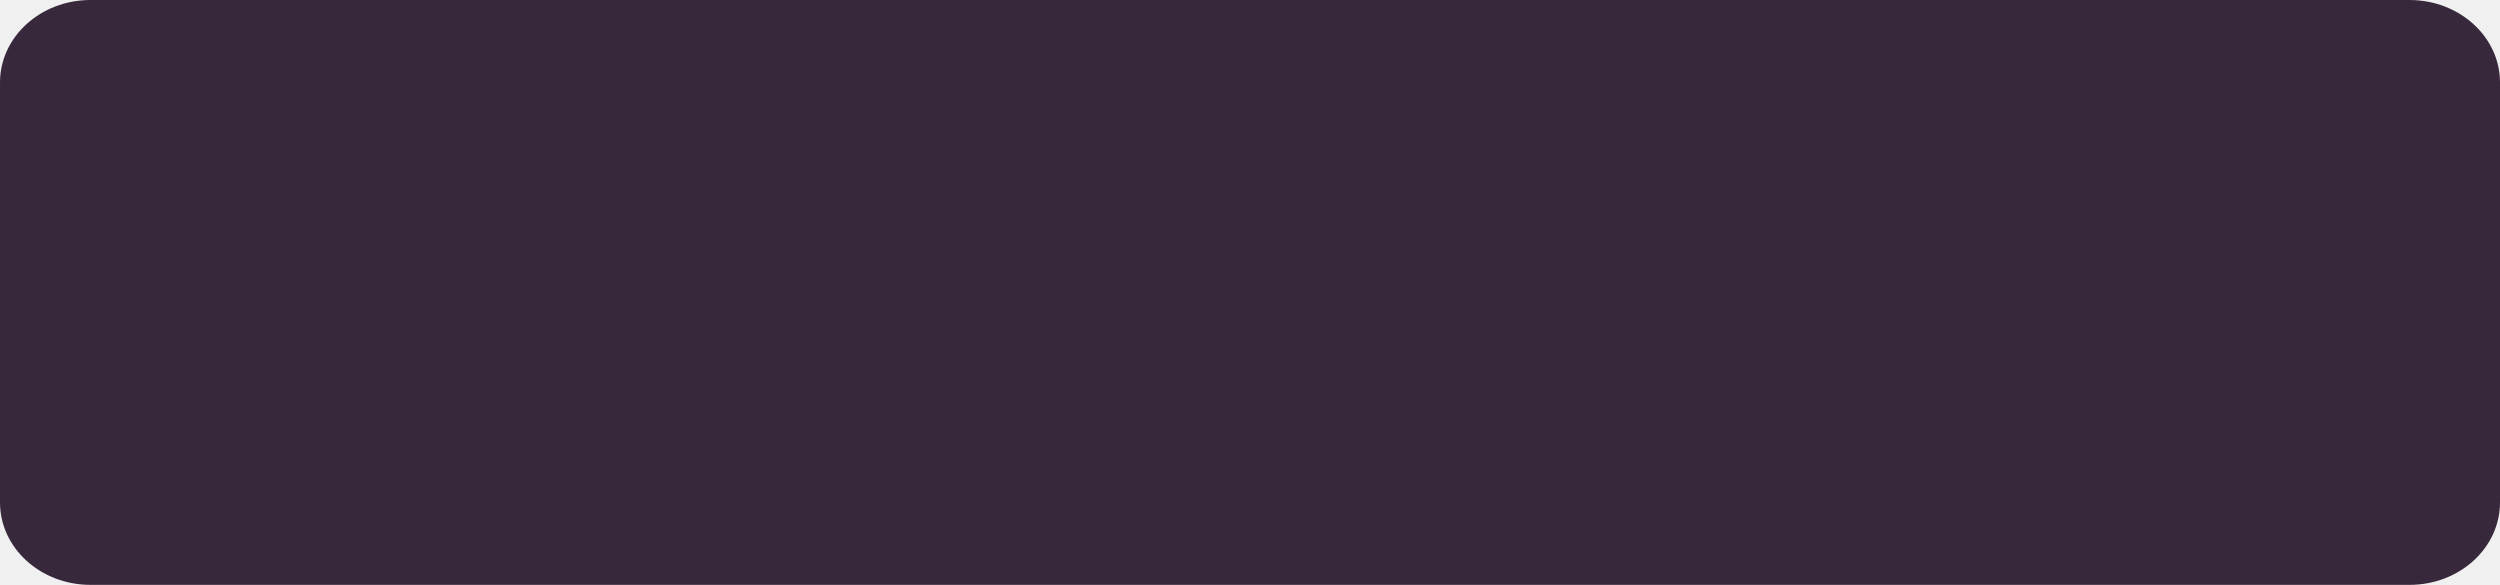
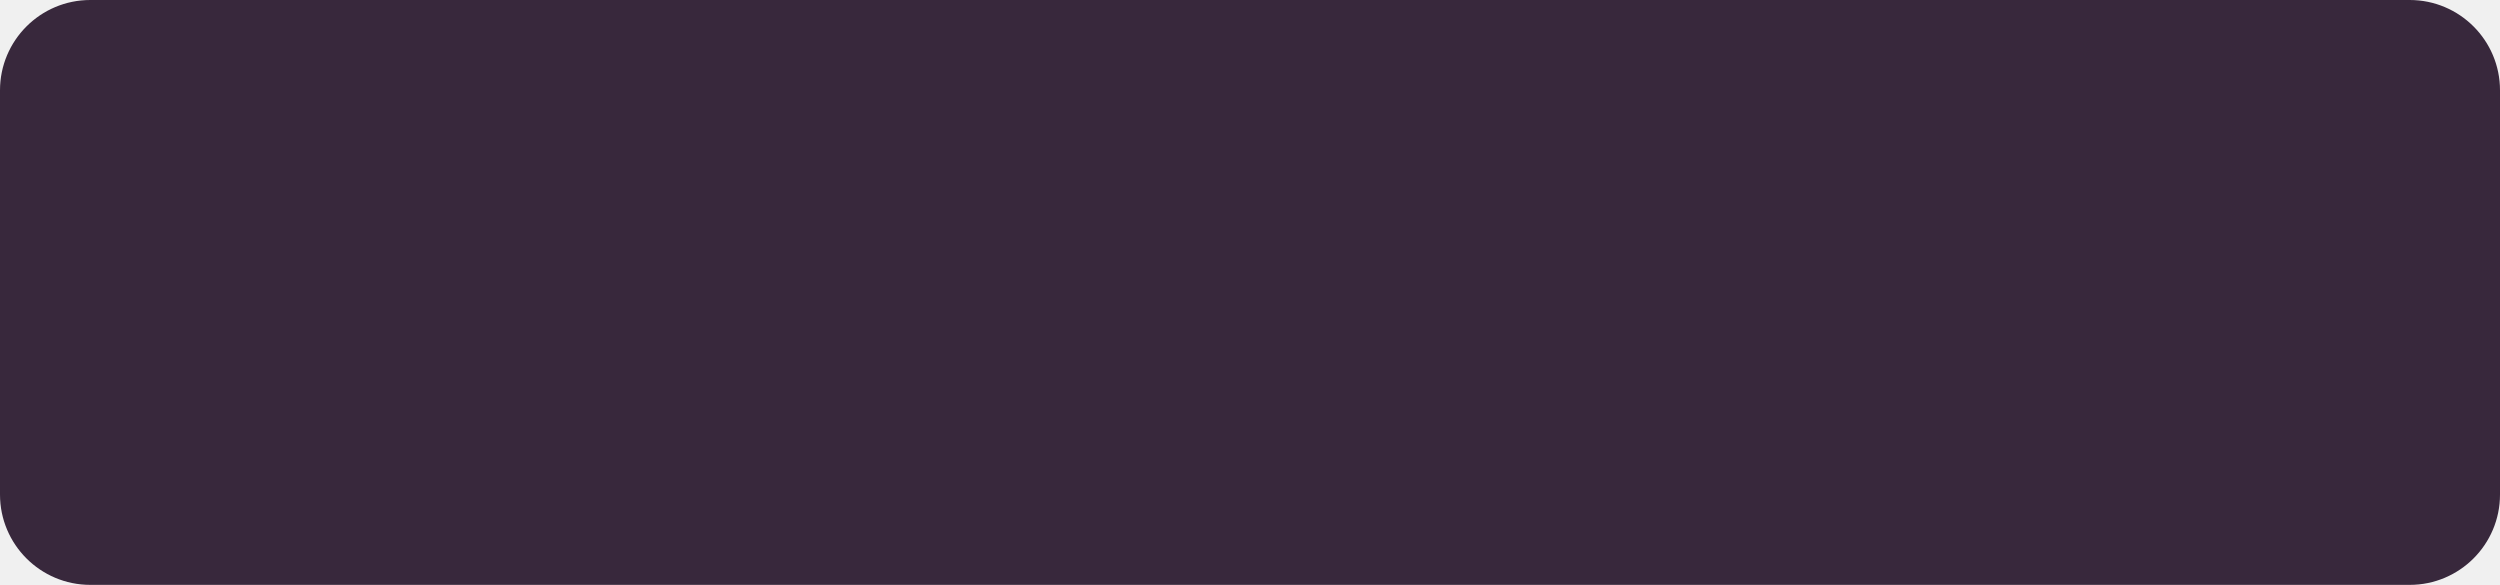
- <svg xmlns="http://www.w3.org/2000/svg" version="1.1" id="svg2" viewBox="0 0 348.727 81.584" height="23.025mm" width="98.419mm">
-   <defs id="defs4" />
-   <g transform="translate(-187.3245,-343.5949)" id="layer1">
-     <g id="text4138" style="color:#000000;font-size:36.914px;line-height:125%;letter-spacing:0px;word-spacing:0px;clip-rule:nonzero;display:inline;overflow:visible;visibility:visible;opacity:1;isolation:auto;mix-blend-mode:normal;color-interpolation:sRGB;color-interpolation-filters:linearRGB;solid-color:#000000;solid-opacity:1;fill:#ffffff;fill-opacity:1;fill-rule:nonzero;stroke:none;stroke-width:1px;stroke-linecap:butt;stroke-linejoin:miter;stroke-miterlimit:4;stroke-dasharray:none;stroke-dashoffset:0;stroke-opacity:1;color-rendering:auto;image-rendering:auto;shape-rendering:auto;text-rendering:auto;enable-background:accumulate">
-       <path id="path4145" style="font-style:normal;font-variant:normal;font-weight:normal;font-stretch:normal;font-family:'Open Sans';-inkscape-font-specification:'Open Sans';fill:#ffffff" d="m 269.169,378.07 q 3.893,0 6.038,2.668 2.163,2.65 2.163,7.516 0,4.867 -2.181,7.57 -2.163,2.686 -6.02,2.686 -1.929,0 -3.533,-0.703 -1.586,-0.721 -2.668,-2.199 l -0.216,0 -0.631,2.541 -2.145,0 0,-28.046 2.992,0 0,6.813 q 0,2.289 -0.144,4.11 l 0.144,0 q 2.091,-2.956 6.2,-2.956 z m -0.433,2.505 q -3.064,0 -4.416,1.766 -1.352,1.748 -1.352,5.912 0,4.164 1.388,5.966 1.388,1.784 4.452,1.784 2.758,0 4.11,-2.001 1.352,-2.019 1.352,-5.786 0,-3.857 -1.352,-5.75 -1.352,-1.893 -4.182,-1.893 z" />
-       <path id="path4147" style="font-style:normal;font-variant:normal;font-weight:normal;font-stretch:normal;font-family:'Open Sans';-inkscape-font-specification:'Open Sans';fill:#ffffff" d="m 290.961,398.509 q -4.38,0 -6.921,-2.668 -2.523,-2.668 -2.523,-7.408 0,-4.776 2.343,-7.588 2.361,-2.812 6.327,-2.812 3.713,0 5.876,2.451 2.163,2.433 2.163,6.435 l 0,1.893 -13.608,0 q 0.09,3.479 1.748,5.281 1.676,1.802 4.704,1.802 3.19,0 6.309,-1.334 l 0,2.668 q -1.586,0.685 -3.01,0.973 -1.406,0.306 -3.407,0.306 z m -0.811,-17.97 q -2.379,0 -3.803,1.55 -1.406,1.55 -1.658,4.29 l 10.328,0 q 0,-2.83 -1.262,-4.326 -1.262,-1.514 -3.605,-1.514 z" />
-       <path id="path4149" style="font-style:normal;font-variant:normal;font-weight:normal;font-stretch:normal;font-family:'Open Sans';-inkscape-font-specification:'Open Sans';fill:#ffffff" d="m 316.826,398.149 0,-12.779 q 0,-2.415 -1.099,-3.605 -1.099,-1.19 -3.443,-1.19 -3.118,0 -4.56,1.694 -1.424,1.694 -1.424,5.551 l 0,10.328 -2.992,0 0,-28.046 2.992,0 0,8.489 q 0,1.532 -0.144,2.541 l 0.18,0 q 0.883,-1.424 2.505,-2.235 1.64,-0.829 3.731,-0.829 3.623,0 5.425,1.73 1.82,1.712 1.82,5.461 l 0,12.887 -2.992,0 z" />
-       <path id="path4151" style="font-style:normal;font-variant:normal;font-weight:normal;font-stretch:normal;font-family:'Open Sans';-inkscape-font-specification:'Open Sans';fill:#ffffff" d="m 328.938,398.149 -2.992,0 0,-19.755 2.992,0 0,19.755 z m -3.244,-25.108 q 0,-1.027 0.505,-1.496 0.505,-0.487 1.262,-0.487 0.721,0 1.244,0.487 0.523,0.487 0.523,1.496 0,1.009 -0.523,1.514 -0.523,0.487 -1.244,0.487 -0.757,0 -1.262,-0.487 -0.505,-0.505 -0.505,-1.514 z" />
-       <path id="path4153" style="font-style:normal;font-variant:normal;font-weight:normal;font-stretch:normal;font-family:'Open Sans';-inkscape-font-specification:'Open Sans';fill:#ffffff" d="m 348.837,398.149 0,-12.779 q 0,-2.415 -1.099,-3.605 -1.099,-1.19 -3.443,-1.19 -3.1,0 -4.542,1.676 -1.442,1.676 -1.442,5.533 l 0,10.364 -2.992,0 0,-19.755 2.433,0 0.487,2.704 0.144,0 q 0.919,-1.46 2.577,-2.253 1.658,-0.811 3.695,-0.811 3.569,0 5.371,1.73 1.802,1.712 1.802,5.497 l 0,12.887 -2.992,0 z" />
-       <path id="path4155" style="font-style:normal;font-variant:normal;font-weight:normal;font-stretch:normal;font-family:'Open Sans';-inkscape-font-specification:'Open Sans';fill:#ffffff" d="m 371.403,395.499 -0.162,0 q -2.073,3.01 -6.2,3.01 -3.875,0 -6.038,-2.65 -2.145,-2.65 -2.145,-7.534 0,-4.885 2.163,-7.588 2.163,-2.704 6.02,-2.704 4.019,0 6.164,2.92 l 0.234,0 -0.126,-1.424 -0.072,-1.388 0,-8.039 2.992,0 0,28.046 -2.433,0 -0.397,-2.65 z m -5.984,0.505 q 3.064,0 4.434,-1.658 1.388,-1.676 1.388,-5.389 l 0,-0.631 q 0,-4.2 -1.406,-5.984 -1.388,-1.802 -4.452,-1.802 -2.632,0 -4.037,2.055 -1.388,2.037 -1.388,5.768 0,3.785 1.388,5.714 1.388,1.929 4.074,1.929 z" />
-       <path id="path4157" style="font-style:normal;font-variant:normal;font-weight:normal;font-stretch:normal;font-family:'Open Sans';-inkscape-font-specification:'Open Sans';fill:#ffffff" d="m 380.163,396.238 q 0,-1.208 0.541,-1.82 0.559,-0.631 1.586,-0.631 1.045,0 1.622,0.631 0.595,0.613 0.595,1.82 0,1.172 -0.595,1.802 -0.595,0.631 -1.622,0.631 -0.919,0 -1.532,-0.559 -0.595,-0.577 -0.595,-1.875 z" />
-       <path id="path4159" style="font-style:normal;font-variant:normal;font-weight:normal;font-stretch:normal;font-family:'Open Sans';-inkscape-font-specification:'Open Sans';fill:#ffffff" d="m 403.919,398.149 0,-12.779 q 0,-2.415 -1.099,-3.605 -1.099,-1.19 -3.443,-1.19 -3.118,0 -4.56,1.694 -1.424,1.694 -1.424,5.551 l 0,10.328 -2.992,0 0,-28.046 2.992,0 0,8.489 q 0,1.532 -0.144,2.541 l 0.18,0 q 0.883,-1.424 2.505,-2.235 1.64,-0.829 3.731,-0.829 3.623,0 5.425,1.73 1.82,1.712 1.82,5.461 l 0,12.887 -2.992,0 z" />
-       <path id="path4161" style="font-style:normal;font-variant:normal;font-weight:normal;font-stretch:normal;font-family:'Open Sans';-inkscape-font-specification:'Open Sans';fill:#ffffff" d="m 419.42,396.04 q 0.793,0 1.532,-0.108 0.739,-0.126 1.172,-0.252 l 0,2.289 q -0.487,0.234 -1.442,0.379 -0.937,0.162 -1.694,0.162 -5.732,0 -5.732,-6.038 l 0,-11.752 -2.83,0 0,-1.442 2.83,-1.244 1.262,-4.218 1.73,0 0,4.578 5.732,0 0,2.325 -5.732,0 0,11.626 q 0,1.784 0.847,2.74 0.847,0.955 2.325,0.955 z" />
-       <path id="path4163" style="font-style:normal;font-variant:normal;font-weight:normal;font-stretch:normal;font-family:'Open Sans';-inkscape-font-specification:'Open Sans';fill:#ffffff" d="m 451.269,398.149 0,-12.851 q 0,-2.361 -1.009,-3.533 -1.009,-1.19 -3.136,-1.19 -2.794,0 -4.128,1.604 -1.334,1.604 -1.334,4.939 l 0,11.031 -2.992,0 0,-12.851 q 0,-2.361 -1.009,-3.533 -1.009,-1.19 -3.154,-1.19 -2.812,0 -4.128,1.694 -1.298,1.676 -1.298,5.515 l 0,10.364 -2.992,0 0,-19.755 2.433,0 0.487,2.704 0.144,0 q 0.847,-1.442 2.379,-2.253 1.55,-0.811 3.461,-0.811 4.632,0 6.056,3.353 l 0.144,0 q 0.883,-1.55 2.559,-2.451 1.676,-0.901 3.821,-0.901 3.353,0 5.011,1.73 1.676,1.712 1.676,5.497 l 0,12.887 -2.992,0 z" />
-       <path id="path4165" style="font-style:normal;font-variant:normal;font-weight:normal;font-stretch:normal;font-family:'Open Sans';-inkscape-font-specification:'Open Sans';fill:#ffffff" d="m 463.399,398.149 -2.992,0 0,-28.046 2.992,0 0,28.046 z" />
-     </g>
-     <rect rx="12.627" ry="11.498" y="343.595" x="187.325" height="81.584" width="348.727" id="rect3336" style="opacity:1;fill:#38283c;fill-opacity:1;fill-rule:evenodd;stroke:none;stroke-width:0.844px;stroke-linecap:butt;stroke-linejoin:miter;stroke-miterlimit:4;stroke-dasharray:none;stroke-dashoffset:0;stroke-opacity:1;marker:none" />
+ <svg xmlns="http://www.w3.org/2000/svg" width="98.419mm" height="23.025mm" viewBox="0 0 348.727 81.584" version="1.1">
+   <g transform="translate(-187.3245,-343.5949)">
+     <path style="fill:#000000" d="m 269.169,378.07 q 3.893,0 6.038,2.668 2.163,2.65 2.163,7.516 0,4.867 -2.181,7.57 -2.163,2.686 -6.02,2.686 -1.929,0 -3.533,-0.703 -1.586,-0.721 -2.668,-2.199 l -0.216,0 -0.631,2.541 -2.145,0 0,-28.046 2.992,0 0,6.813 q 0,2.289 -0.144,4.11 l 0.144,0 q 2.091,-2.956 6.2,-2.956 z m -0.433,2.505 q -3.064,0 -4.416,1.766 -1.352,1.748 -1.352,5.912 0,4.164 1.388,5.966 1.388,1.784 4.452,1.784 2.758,0 4.11,-2.001 1.352,-2.019 1.352,-5.786 0,-3.857 -1.352,-5.75 -1.352,-1.893 -4.182,-1.893 z" />
+     <path style="fill:#000000" d="m 290.961,398.509 q -4.38,0 -6.921,-2.668 -2.523,-2.668 -2.523,-7.408 0,-4.776 2.343,-7.588 2.361,-2.812 6.327,-2.812 3.713,0 5.876,2.451 2.163,2.433 2.163,6.435 l 0,1.893 -13.608,0 q 0.09,3.479 1.748,5.281 1.676,1.802 4.704,1.802 3.19,0 6.309,-1.334 l 0,2.668 q -1.586,0.685 -3.01,0.973 -1.406,0.306 -3.407,0.306 z m -0.811,-17.97 q -2.379,0 -3.803,1.55 -1.406,1.55 -1.658,4.29 l 10.328,0 q 0,-2.83 -1.262,-4.326 -1.262,-1.514 -3.605,-1.514 z" />
+     <path style="fill:#000000" d="m 316.826,398.149 0,-12.779 q 0,-2.415 -1.099,-3.605 -1.099,-1.19 -3.443,-1.19 -3.118,0 -4.56,1.694 -1.424,1.694 -1.424,5.551 l 0,10.328 -2.992,0 0,-28.046 2.992,0 0,8.489 q 0,1.532 -0.144,2.541 l 0.18,0 q 0.883,-1.424 2.505,-2.235 1.64,-0.829 3.731,-0.829 3.623,0 5.425,1.73 1.82,1.712 1.82,5.461 l 0,12.887 -2.992,0 z" />
+     <path style="fill:#000000" d="m 328.938,398.149 -2.992,0 0,-19.755 2.992,0 0,19.755 z m -3.244,-25.108 q 0,-1.027 0.505,-1.496 0.505,-0.487 1.262,-0.487 0.721,0 1.244,0.487 0.523,0.487 0.523,1.496 0,1.009 -0.523,1.514 -0.523,0.487 -1.244,0.487 -0.757,0 -1.262,-0.487 -0.505,-0.505 -0.505,-1.514 z" />
+     <path style="fill:#000000" d="m 348.837,398.149 0,-12.779 q 0,-2.415 -1.099,-3.605 -1.099,-1.19 -3.443,-1.19 -3.1,0 -4.542,1.676 -1.442,1.676 -1.442,5.533 l 0,10.364 -2.992,0 0,-19.755 2.433,0 0.487,2.704 0.144,0 q 0.919,-1.46 2.577,-2.253 1.658,-0.811 3.695,-0.811 3.569,0 5.371,1.73 1.802,1.712 1.802,5.497 l 0,12.887 -2.992,0 z" />
+     <path style="fill:#000000" d="m 371.403,395.499 -0.162,0 q -2.073,3.01 -6.2,3.01 -3.875,0 -6.038,-2.65 -2.145,-2.65 -2.145,-7.534 0,-4.885 2.163,-7.588 2.163,-2.704 6.02,-2.704 4.019,0 6.164,2.92 l 0.234,0 -0.126,-1.424 -0.072,-1.388 0,-8.039 2.992,0 0,28.046 -2.433,0 -0.397,-2.65 z m -5.984,0.505 q 3.064,0 4.434,-1.658 1.388,-1.676 1.388,-5.389 l 0,-0.631 q 0,-4.2 -1.406,-5.984 -1.388,-1.802 -4.452,-1.802 -2.632,0 -4.037,2.055 -1.388,2.037 -1.388,5.768 0,3.785 1.388,5.714 1.388,1.929 4.074,1.929 z" />
+     <path style="fill:#000000" d="m 380.163,396.238 q 0,-1.208 0.541,-1.82 0.559,-0.631 1.586,-0.631 1.045,0 1.622,0.631 0.595,0.613 0.595,1.82 0,1.172 -0.595,1.802 -0.595,0.631 -1.622,0.631 -0.919,0 -1.532,-0.559 -0.595,-0.577 -0.595,-1.875 z" />
+     <path style="fill:#000000" d="m 403.919,398.149 0,-12.779 q 0,-2.415 -1.099,-3.605 -1.099,-1.19 -3.443,-1.19 -3.118,0 -4.56,1.694 -1.424,1.694 -1.424,5.551 l 0,10.328 -2.992,0 0,-28.046 2.992,0 0,8.489 q 0,1.532 -0.144,2.541 l 0.18,0 q 0.883,-1.424 2.505,-2.235 1.64,-0.829 3.731,-0.829 3.623,0 5.425,1.73 1.82,1.712 1.82,5.461 l 0,12.887 -2.992,0 z" />
+     <path style="fill:#000000" d="m 419.42,396.04 q 0.793,0 1.532,-0.108 0.739,-0.126 1.172,-0.252 l 0,2.289 q -0.487,0.234 -1.442,0.379 -0.937,0.162 -1.694,0.162 -5.732,0 -5.732,-6.038 l 0,-11.752 -2.83,0 0,-1.442 2.83,-1.244 1.262,-4.218 1.73,0 0,4.578 5.732,0 0,2.325 -5.732,0 0,11.626 q 0,1.784 0.847,2.74 0.847,0.955 2.325,0.955 z" />
+     <path style="fill:#000000" d="m 451.269,398.149 0,-12.851 q 0,-2.361 -1.009,-3.533 -1.009,-1.19 -3.136,-1.19 -2.794,0 -4.128,1.604 -1.334,1.604 -1.334,4.939 l 0,11.031 -2.992,0 0,-12.851 q 0,-2.361 -1.009,-3.533 -1.009,-1.19 -3.154,-1.19 -2.812,0 -4.128,1.694 -1.298,1.676 -1.298,5.515 l 0,10.364 -2.992,0 0,-19.755 2.433,0 0.487,2.704 0.144,0 q 0.847,-1.442 2.379,-2.253 1.55,-0.811 3.461,-0.811 4.632,0 6.056,3.353 l 0.144,0 q 0.883,-1.55 2.559,-2.451 1.676,-0.901 3.821,-0.901 3.353,0 5.011,1.73 1.676,1.712 1.676,5.497 l 0,12.887 -2.992,0 z" />
+     <path style="fill:#000000" d="m 463.399,398.149 -2.992,0 0,-28.046 2.992,0 0,28.046 z" />
  </g>
+   <rect rx="12.6" ry="12.6" y="0" x="0" height="81.584" width="348.727" style="opacity:1;fill:#38283c;fill-opacity:1;fill-rule:evenodd;stroke:none;stroke-width:0.844px;stroke-linecap:butt;stroke-linejoin:miter;stroke-miterlimit:4;stroke-dasharray:none;stroke-dashoffset:0;stroke-opacity:1;marker:none" />
</svg>
